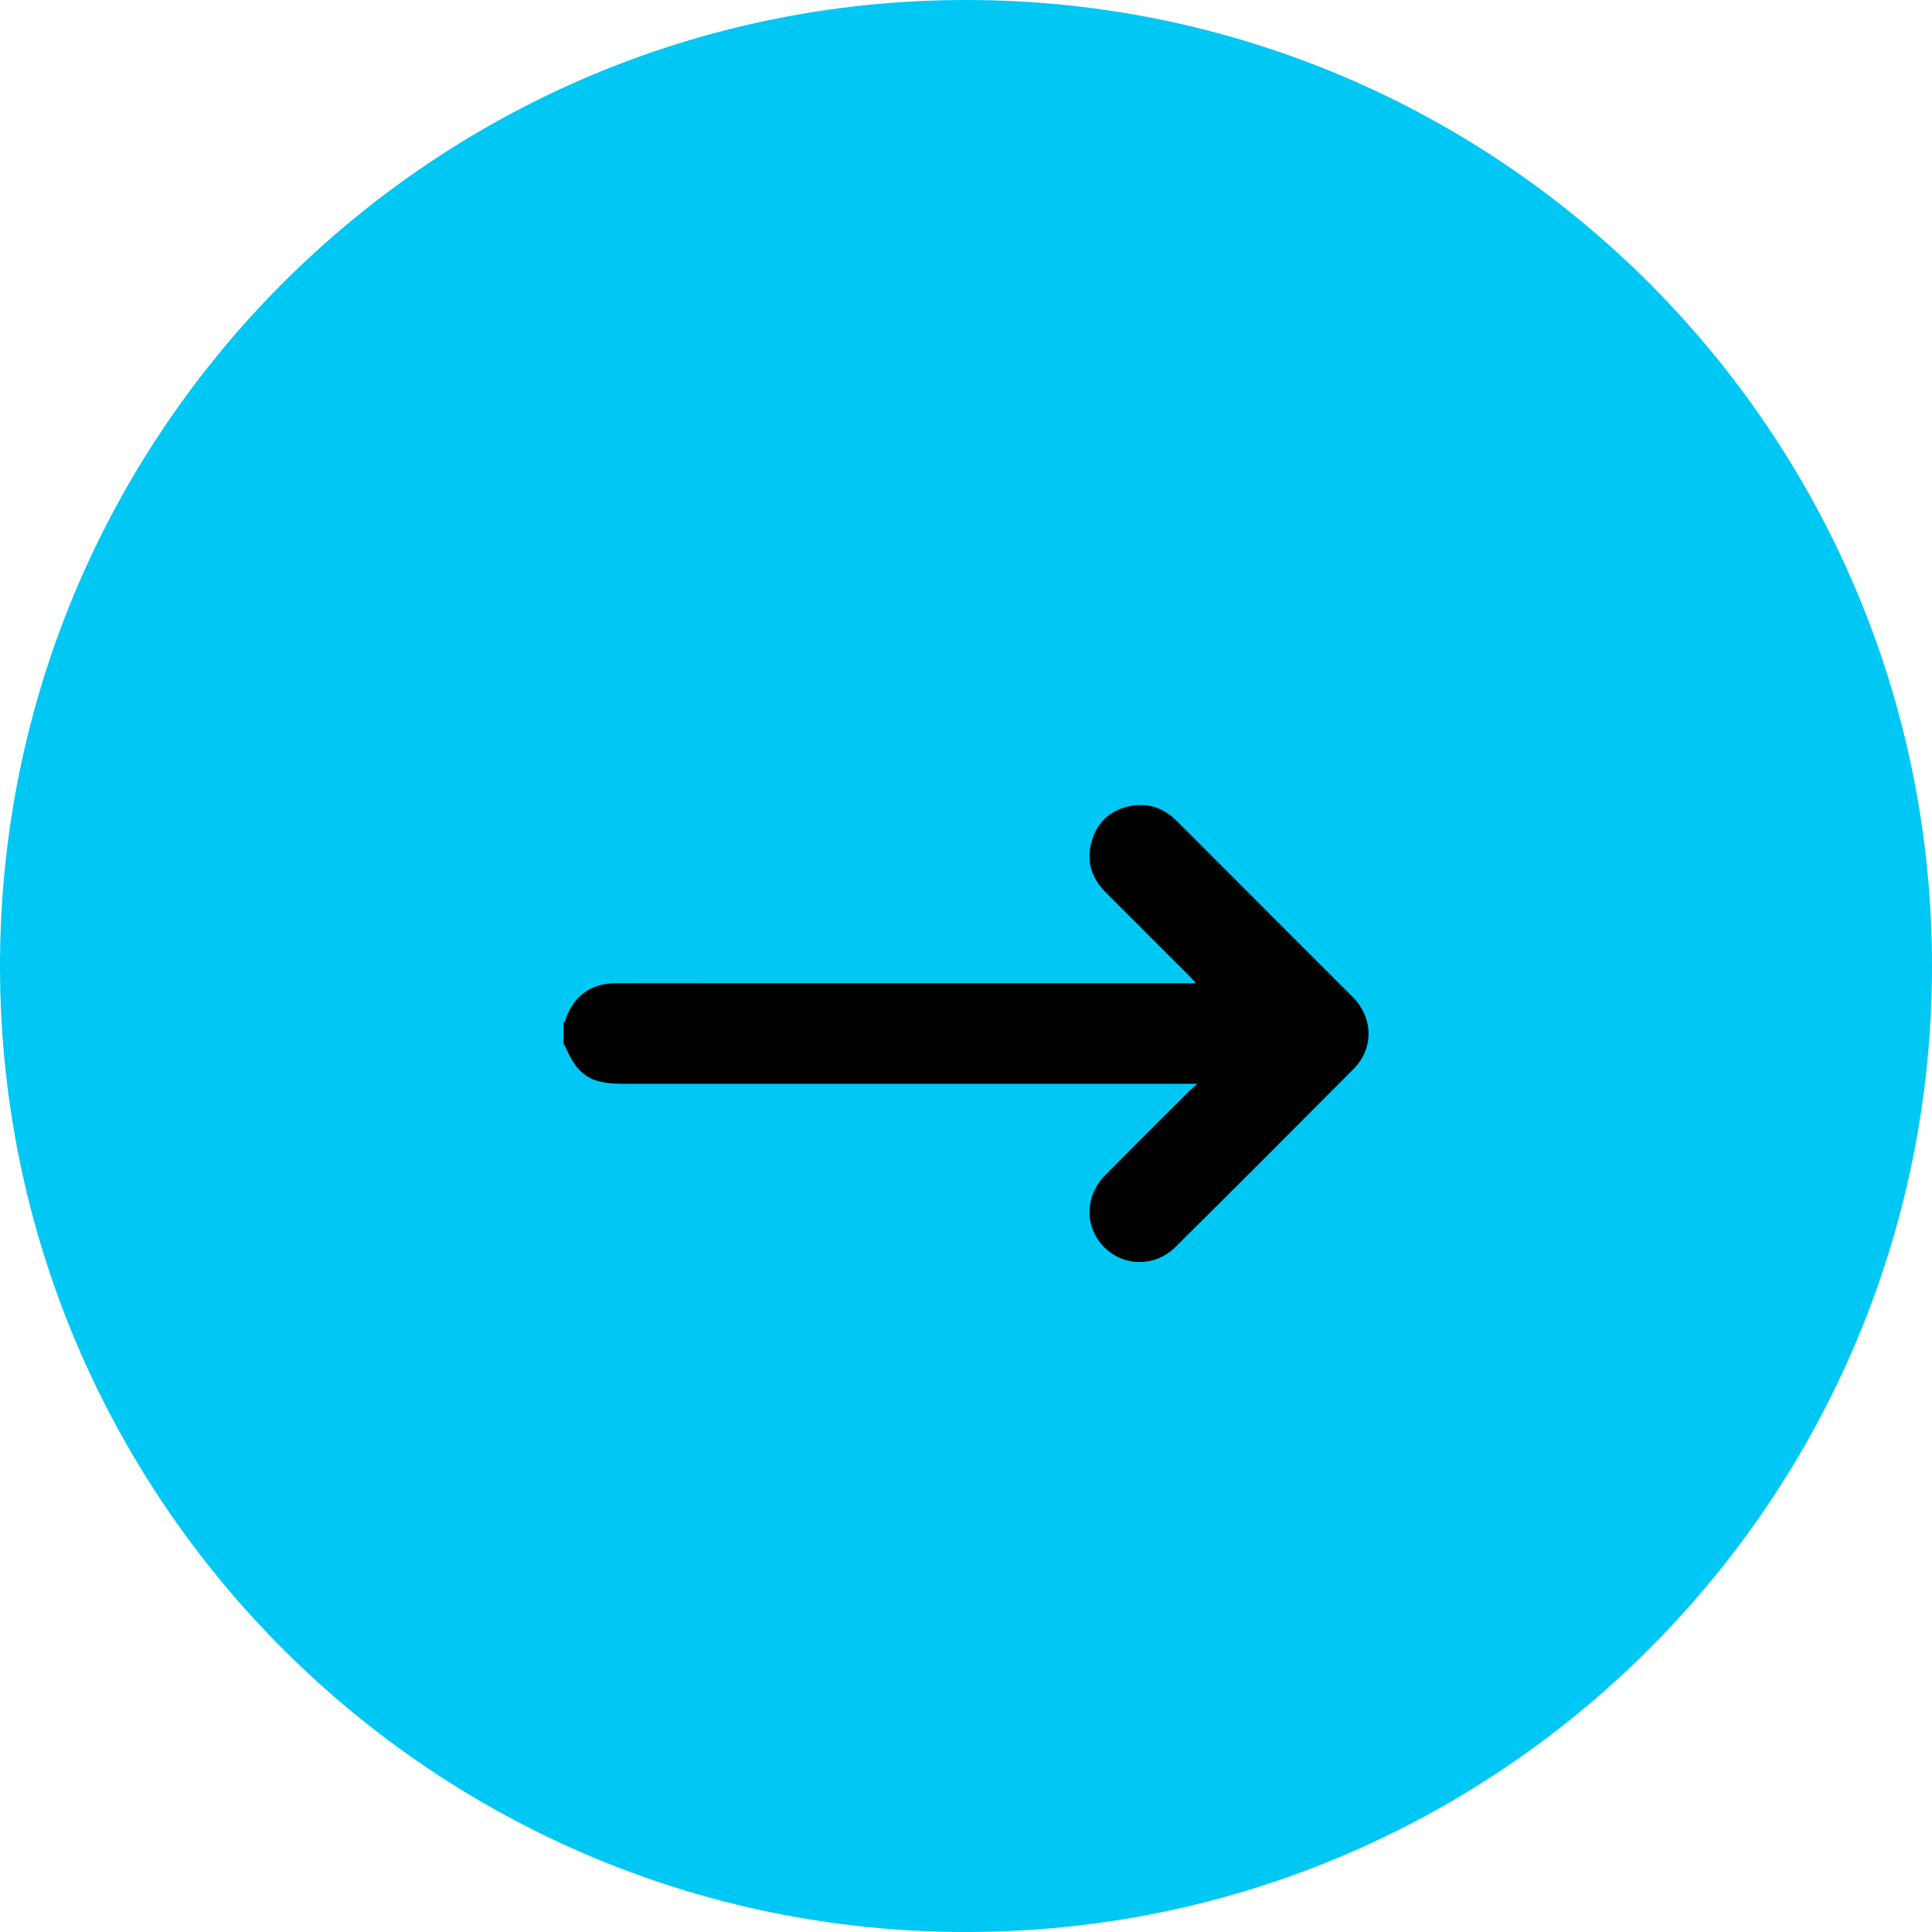
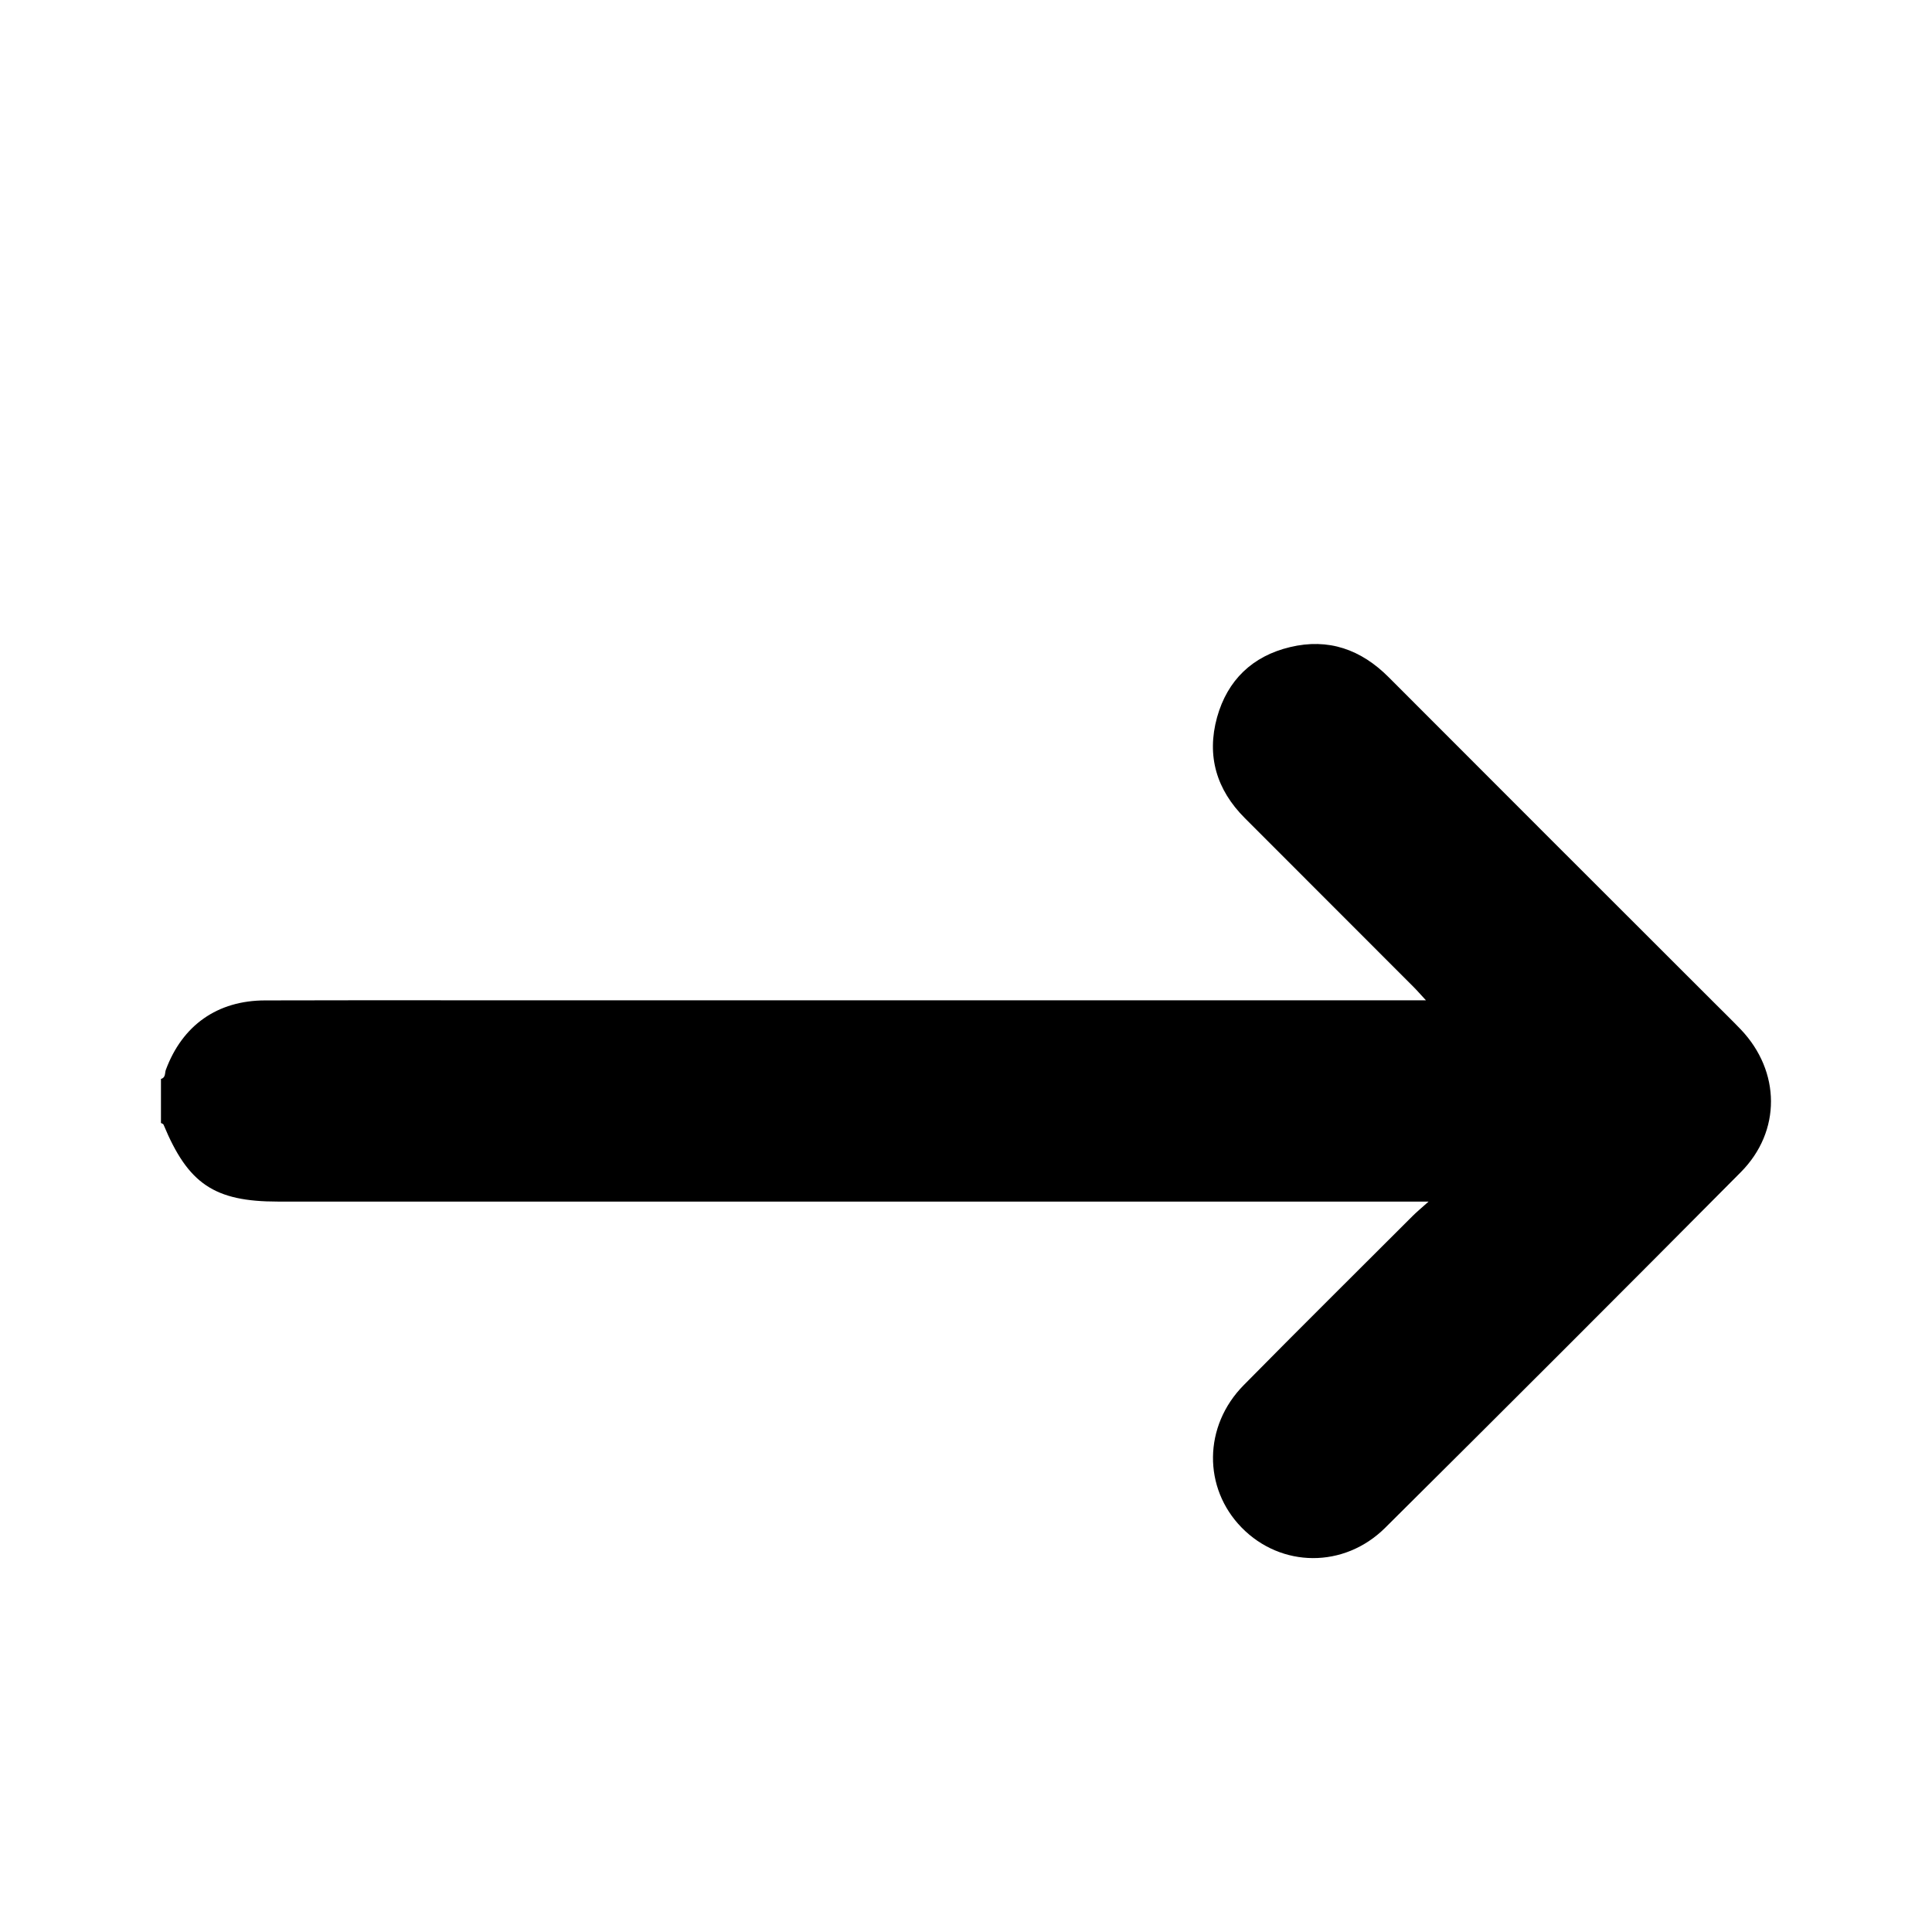
- <svg xmlns="http://www.w3.org/2000/svg" width="20" height="20" viewBox="0 0 20 20" fill="none">
-   <circle cx="10" cy="10" r="10" fill="#00C7F4" />
-   <path d="M5.833 10.585C5.858 10.578 5.853 10.554 5.859 10.538C5.944 10.306 6.125 10.178 6.374 10.178C6.713 10.177 7.051 10.178 7.39 10.178C9.02 10.178 10.649 10.178 12.279 10.178C12.308 10.178 12.338 10.178 12.381 10.178C12.355 10.149 12.337 10.128 12.317 10.108C12.026 9.817 11.734 9.526 11.443 9.234C11.297 9.088 11.245 8.913 11.3 8.713C11.353 8.52 11.483 8.395 11.678 8.349C11.876 8.302 12.045 8.361 12.188 8.505C12.749 9.068 13.312 9.629 13.873 10.191C13.919 10.237 13.966 10.282 14.011 10.329C14.217 10.545 14.221 10.855 14.011 11.067C13.4 11.682 12.786 12.296 12.17 12.907C11.957 13.119 11.631 13.115 11.427 12.907C11.226 12.702 11.229 12.381 11.438 12.169C11.727 11.876 12.02 11.586 12.312 11.294C12.332 11.274 12.355 11.255 12.395 11.219C12.344 11.219 12.315 11.219 12.287 11.219C10.338 11.219 8.388 11.219 6.439 11.219C6.109 11.219 5.974 11.128 5.846 10.82C5.845 10.817 5.838 10.815 5.834 10.812C5.833 10.736 5.833 10.66 5.833 10.585Z" fill="black" />
+ <svg xmlns="http://www.w3.org/2000/svg" width="16" height="16" viewBox="0 0 16 16" fill="none">
+   <path d="M1.333 8.935C1.373 8.925 1.364 8.886 1.373 8.861C1.51 8.491 1.8 8.285 2.197 8.285C2.74 8.283 3.282 8.284 3.824 8.284C6.431 8.284 9.039 8.284 11.646 8.284C11.693 8.284 11.74 8.284 11.809 8.284C11.767 8.239 11.738 8.205 11.707 8.174C11.241 7.707 10.775 7.241 10.309 6.775C10.075 6.541 9.991 6.261 10.079 5.941C10.165 5.632 10.373 5.433 10.684 5.359C11.001 5.283 11.271 5.378 11.501 5.609C12.399 6.509 13.298 7.407 14.197 8.305C14.271 8.379 14.345 8.451 14.418 8.527C14.746 8.873 14.753 9.368 14.417 9.707C13.439 10.692 12.457 11.674 11.472 12.652C11.131 12.991 10.609 12.984 10.283 12.651C9.962 12.323 9.965 11.81 10.3 11.471C10.763 11.001 11.232 10.537 11.698 10.071C11.731 10.038 11.767 10.008 11.831 9.951C11.749 9.951 11.704 9.951 11.659 9.951C8.54 9.951 5.421 9.951 2.302 9.951C1.775 9.951 1.558 9.805 1.354 9.313C1.351 9.307 1.34 9.304 1.333 9.3C1.333 9.178 1.333 9.057 1.333 8.935Z" fill="black" />
</svg>
